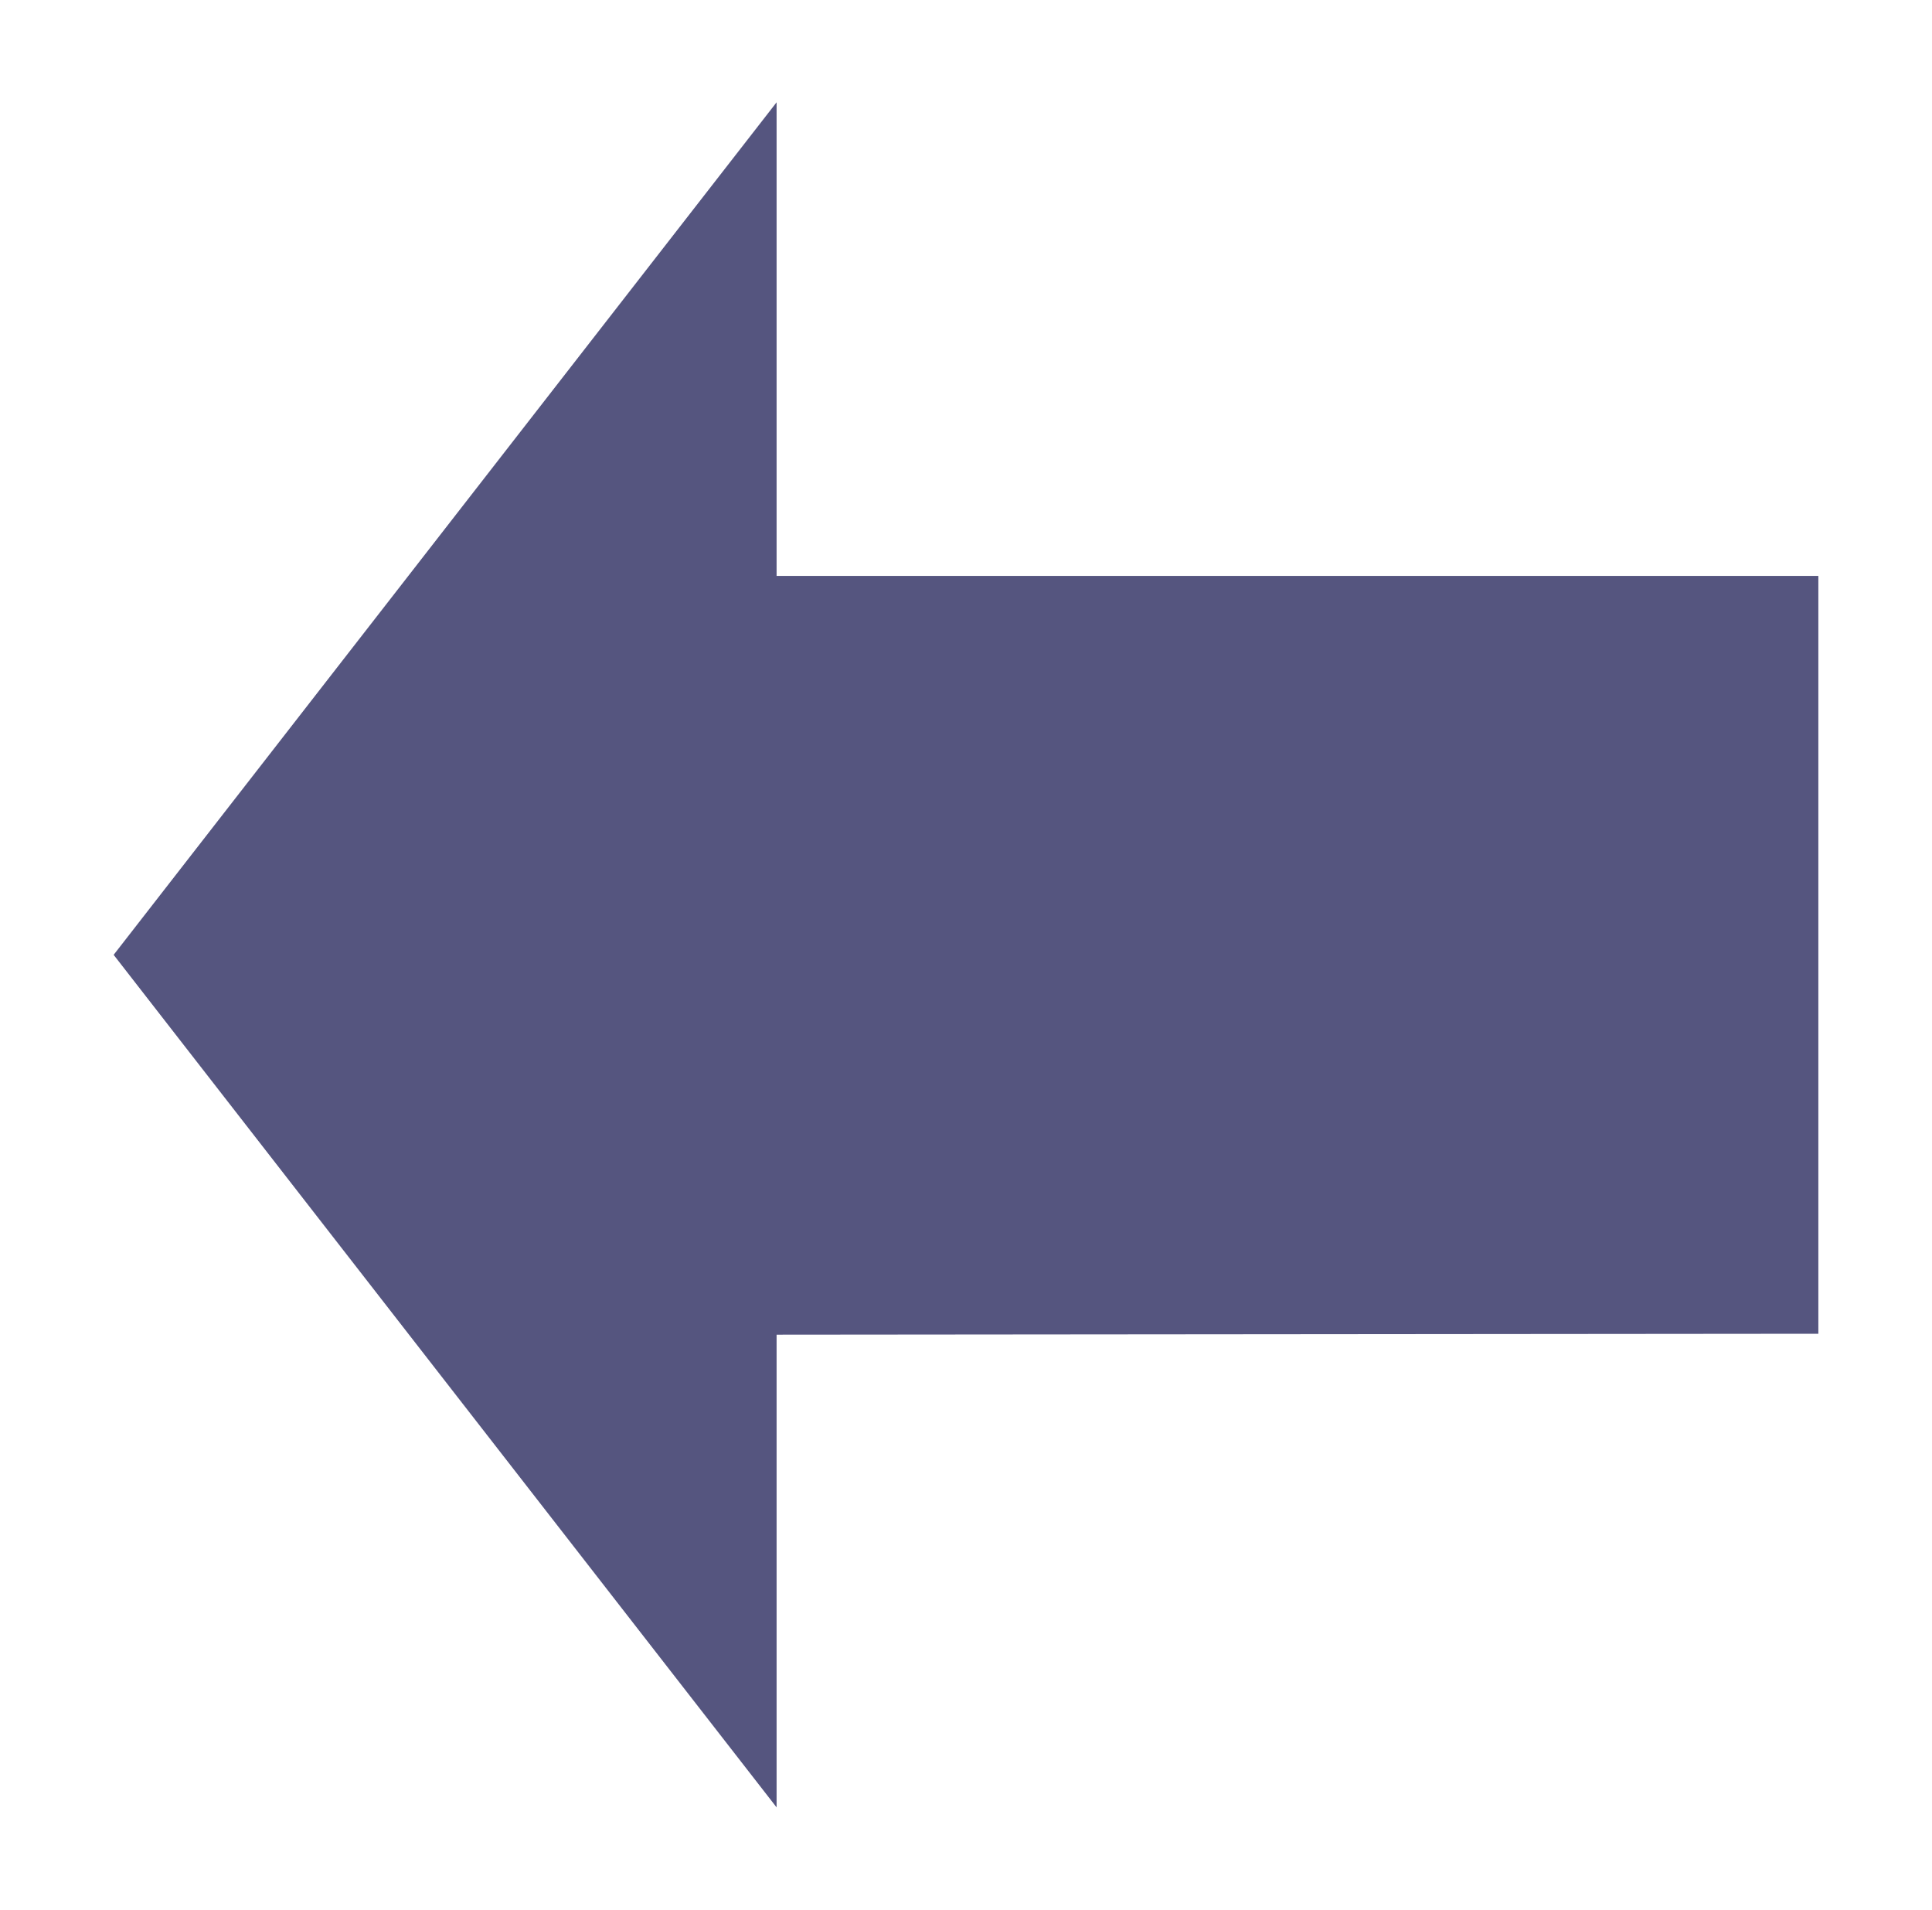
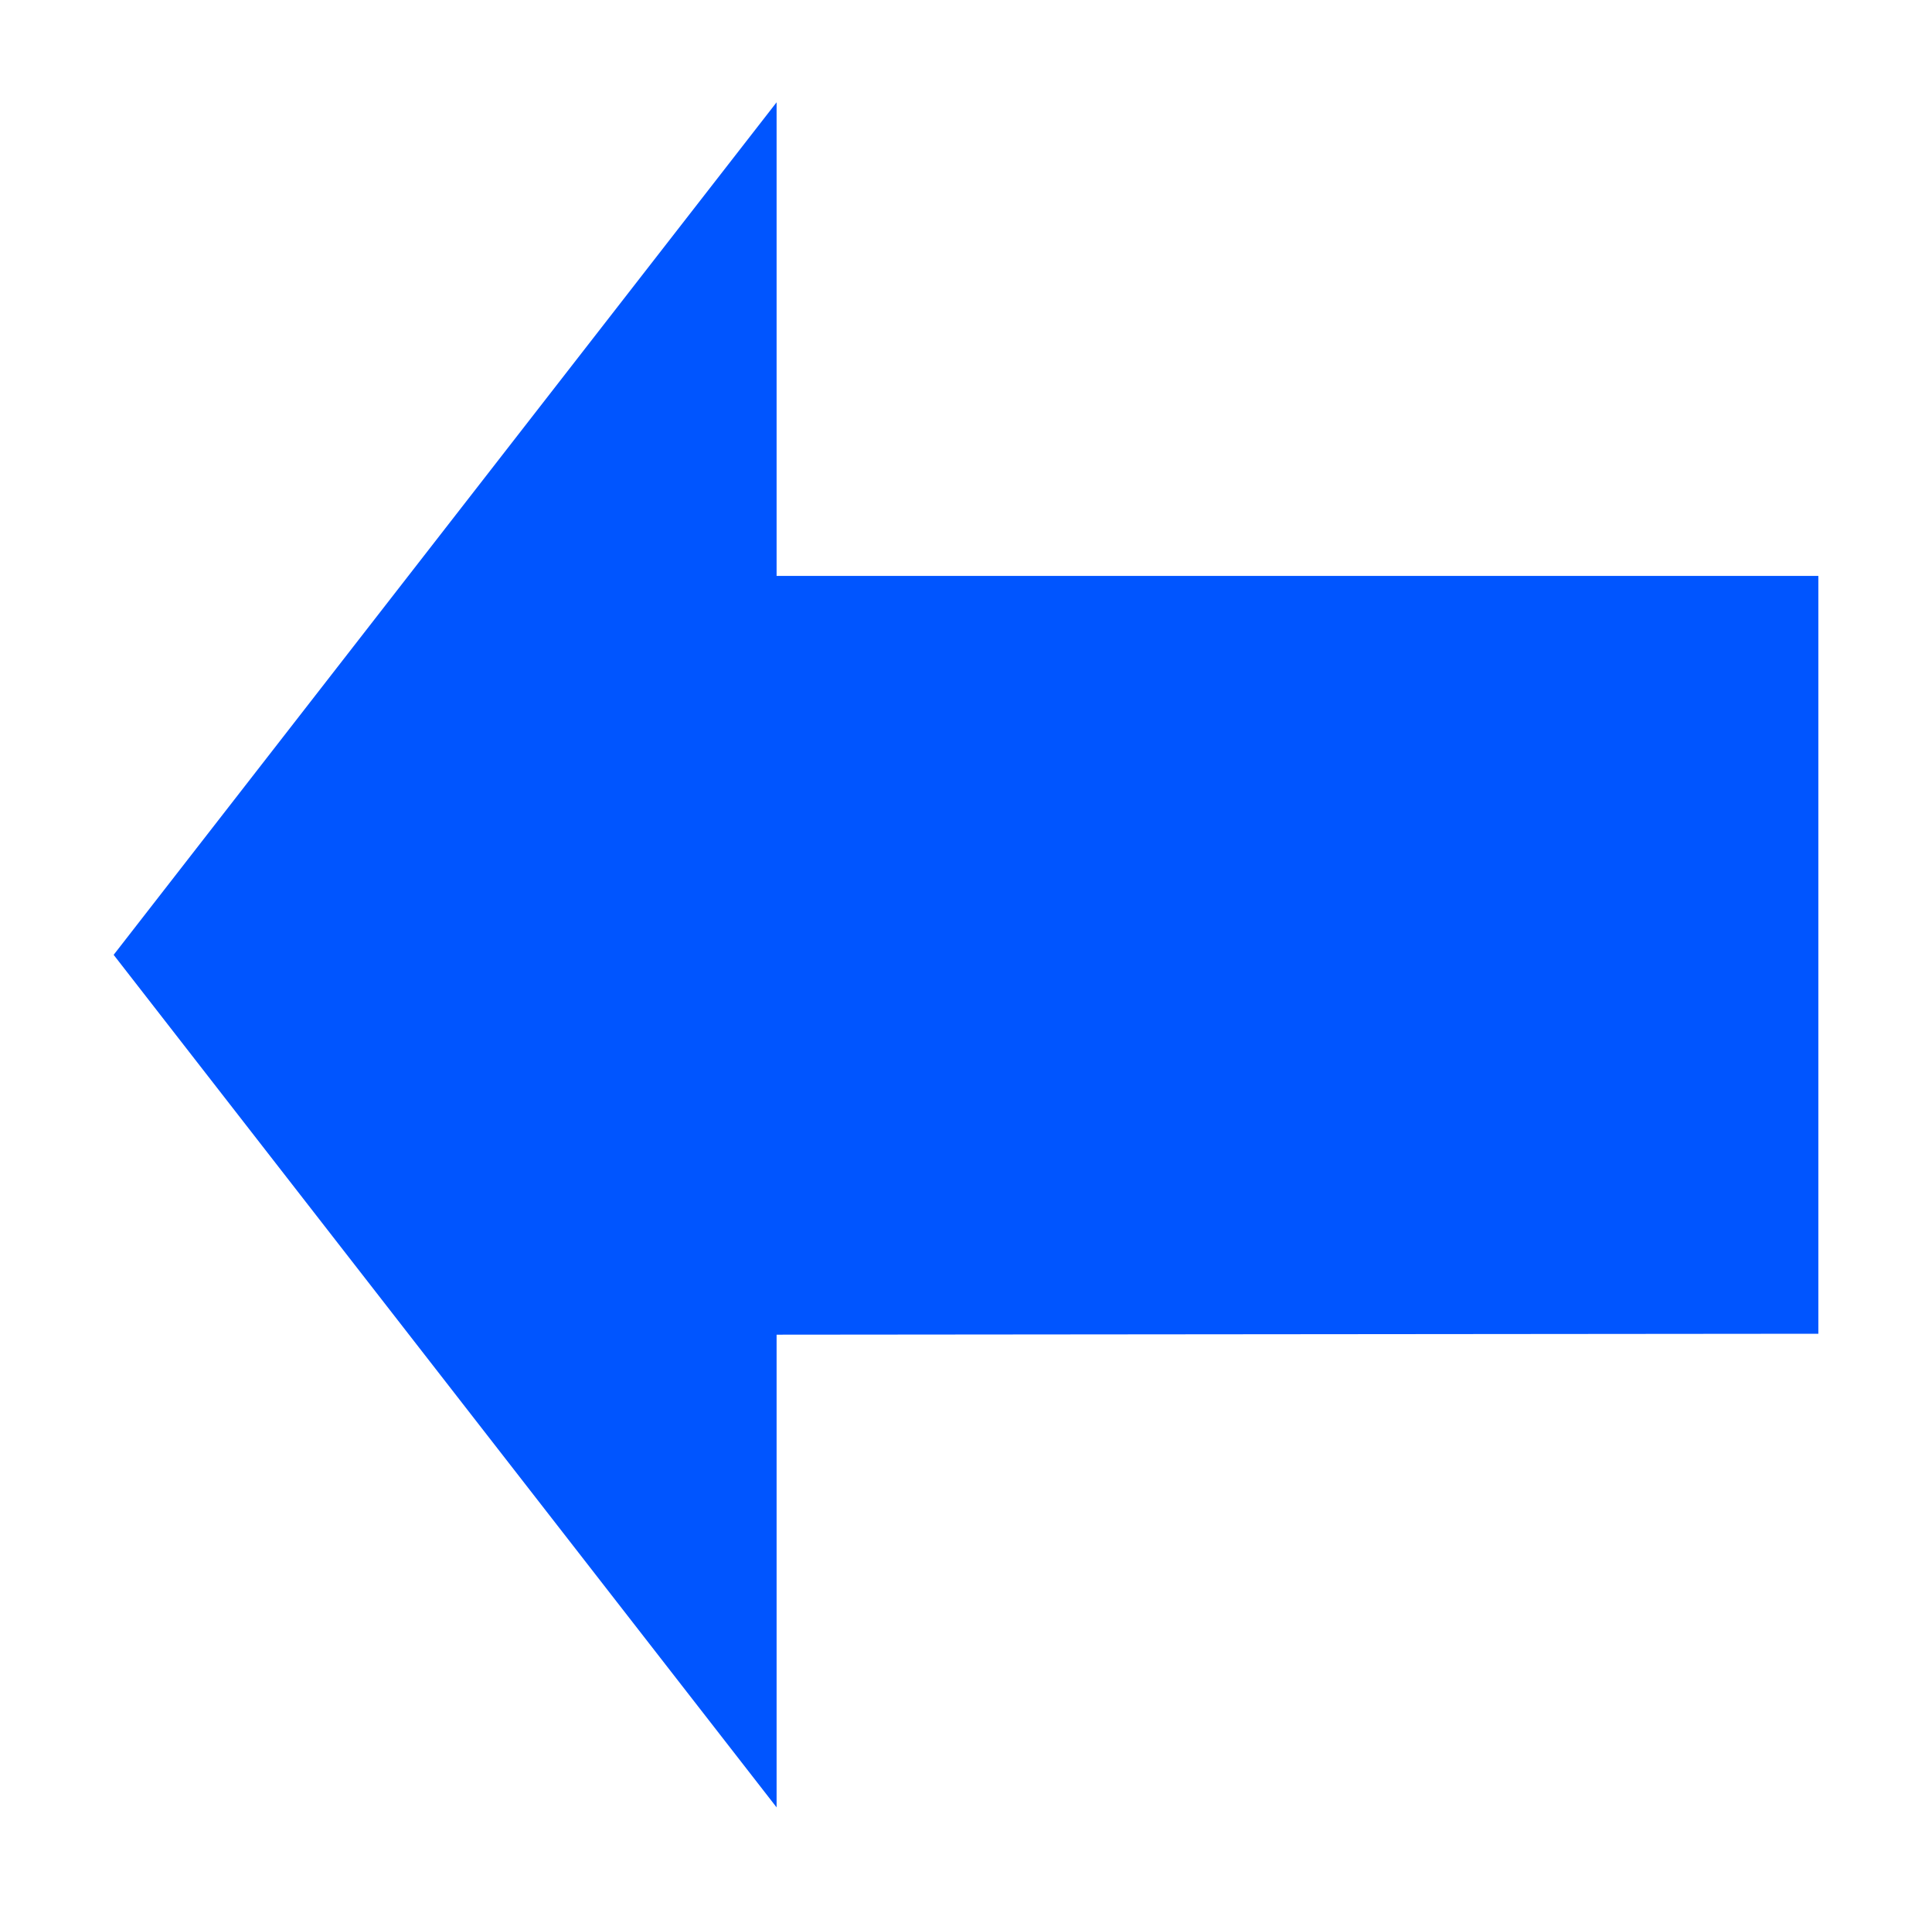
<svg xmlns="http://www.w3.org/2000/svg" width="85" height="84" viewBox="0 0 85 84" fill="none">
-   <path d="M5 42L34.167 79.5L34.167 58.708L80 58.667V25.333L34.167 25.333V4.5L5 42Z" fill="#55557f" stroke-width="8.333" stroke-linecap="round" stroke-linejoin="round" />
+   <path d="M5 42L34.167 79.5L34.167 58.708L80 58.667V25.333L34.167 25.333V4.5L5 42Z" fill="#0055ff" stroke-width="8.333" stroke-linecap="round" stroke-linejoin="round" />
</svg>
